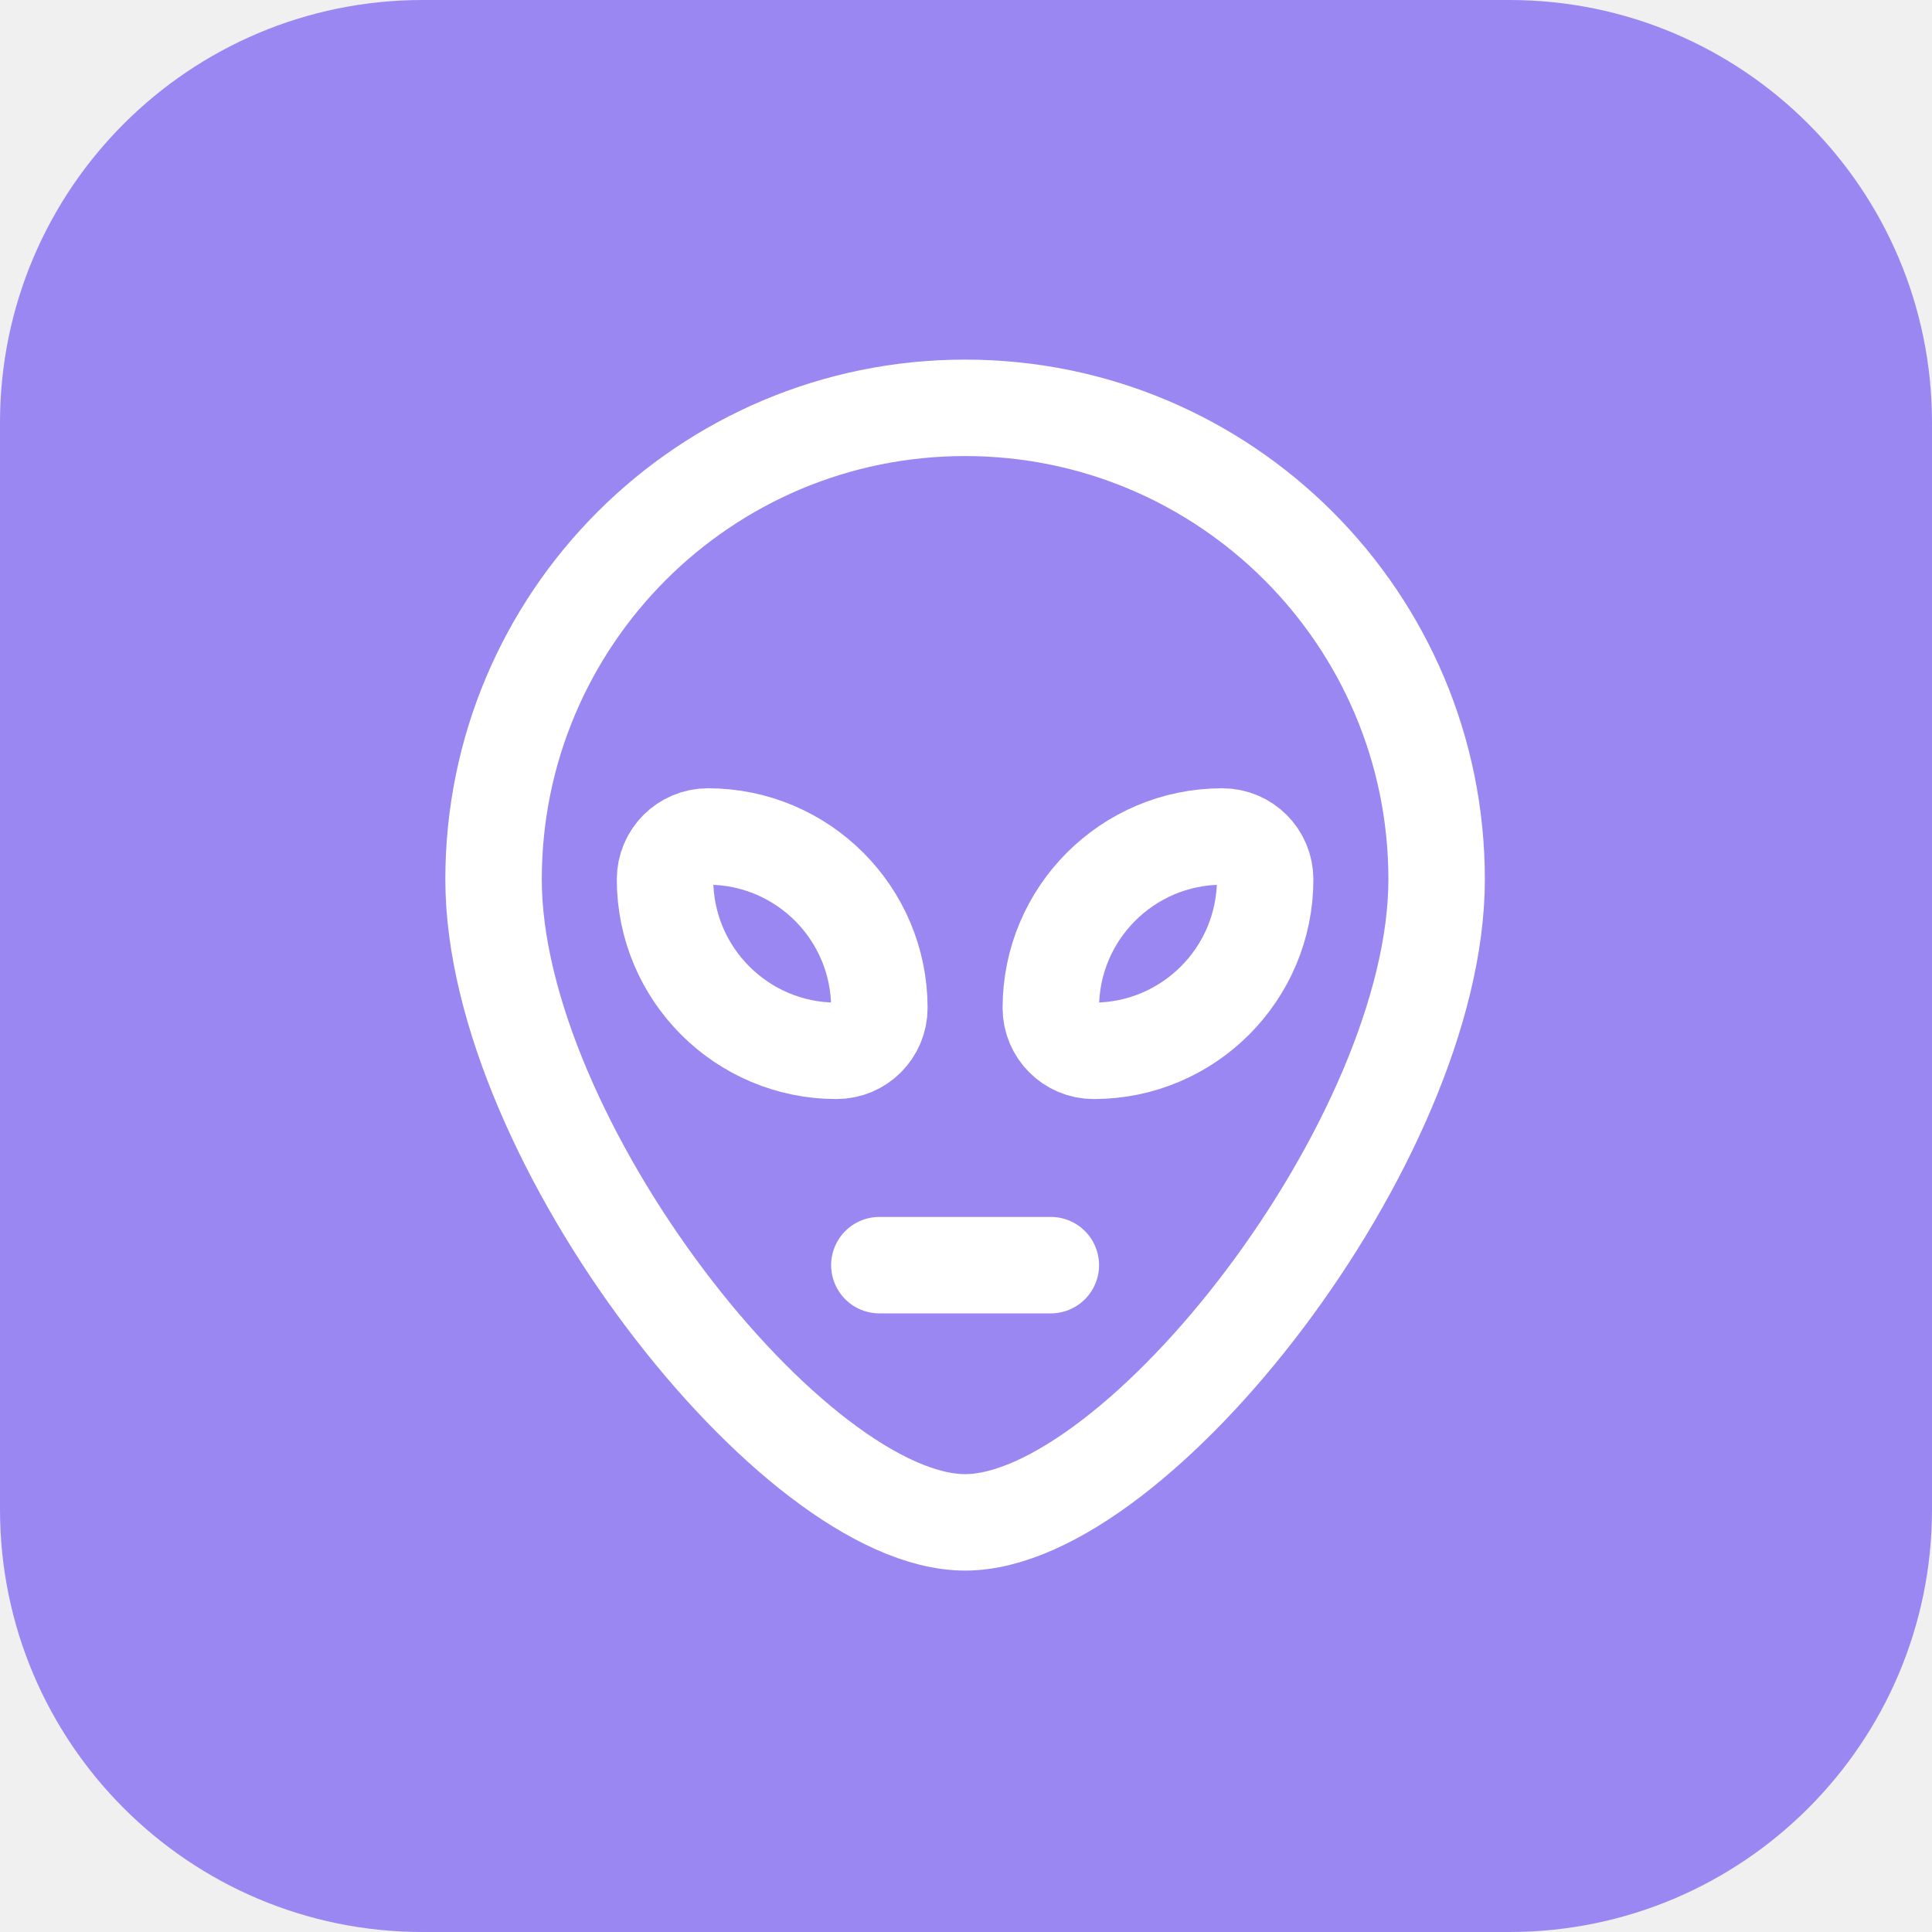
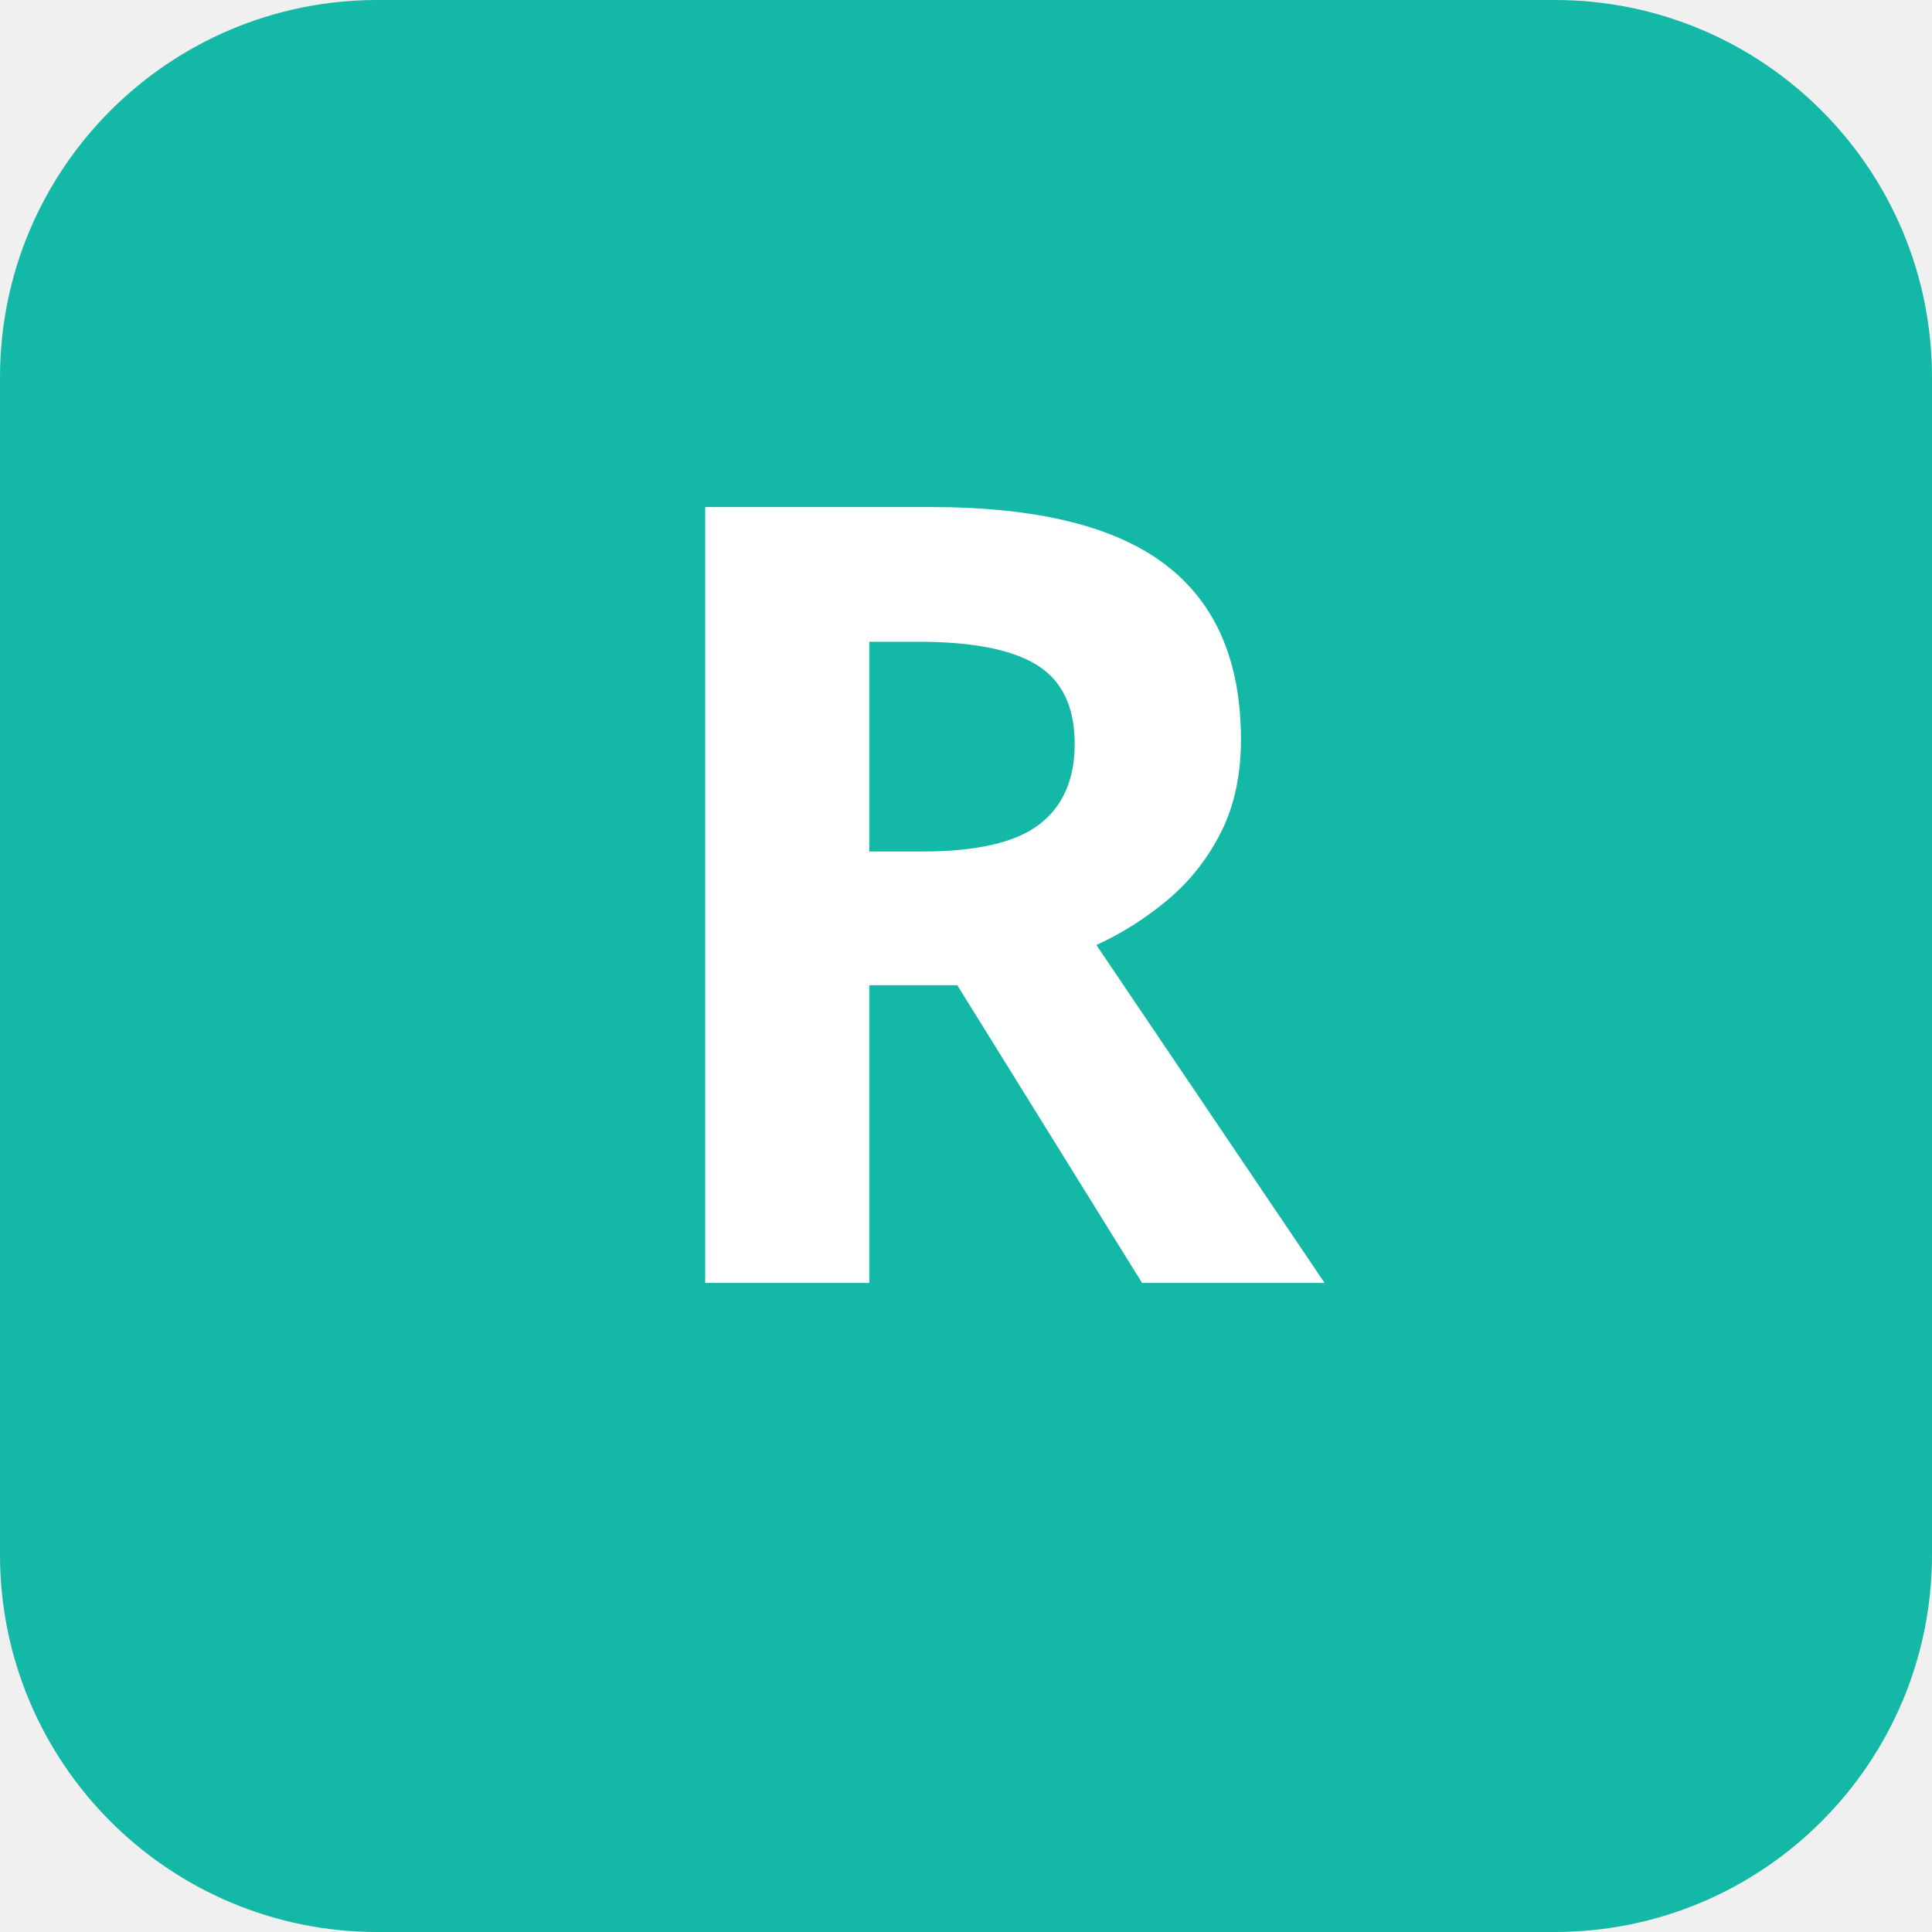
- <svg xmlns="http://www.w3.org/2000/svg" viewBox="0 0 256 256">
-   <rect width="256" height="256" rx="56" fill="#9b87f2" />
-   <g transform="translate(37 37) scale(0.71)" fill="none" stroke="#ffffff" stroke-width="18" stroke-linecap="round" stroke-linejoin="round">
-     <path d="M216,112c0,48.6-56,120-88,120S40,160.6,40,112a88,88,0,0,1,176,0Z" />
-     <path d="M80,104h0a32,32,0,0,1,32,32v0a8,8,0,0,1-8,8h0a32,32,0,0,1-32-32v0a8,8,0,0,1,8-8Z" transform="translate(184 248) rotate(-180)" />
-     <path d="M176,104h0a8,8,0,0,1,8,8v0a32,32,0,0,1-32,32h0a8,8,0,0,1-8-8v0a32,32,0,0,1,32-32Z" />
-     <line x1="112" y1="184" x2="144" y2="184" />
-   </g>
+ <svg xmlns="http://www.w3.org/2000/svg" viewBox="0 0 512 512">
+   <rect width="512" height="512" rx="100" fill="#14b8a6" />
+   <text x="256" y="340" text-anchor="middle" font-family="system-ui" font-size="288" font-weight="700" fill="white">R</text>
</svg>
